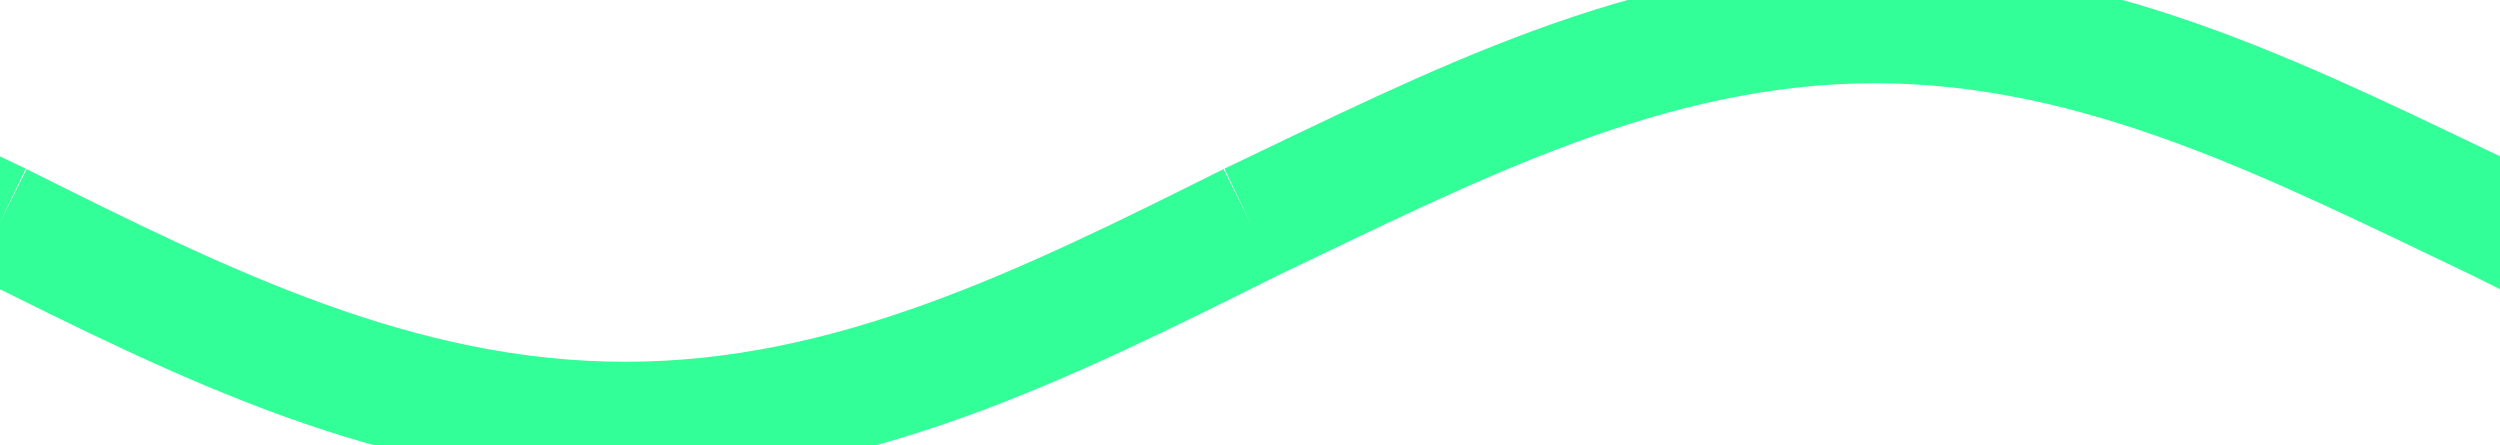
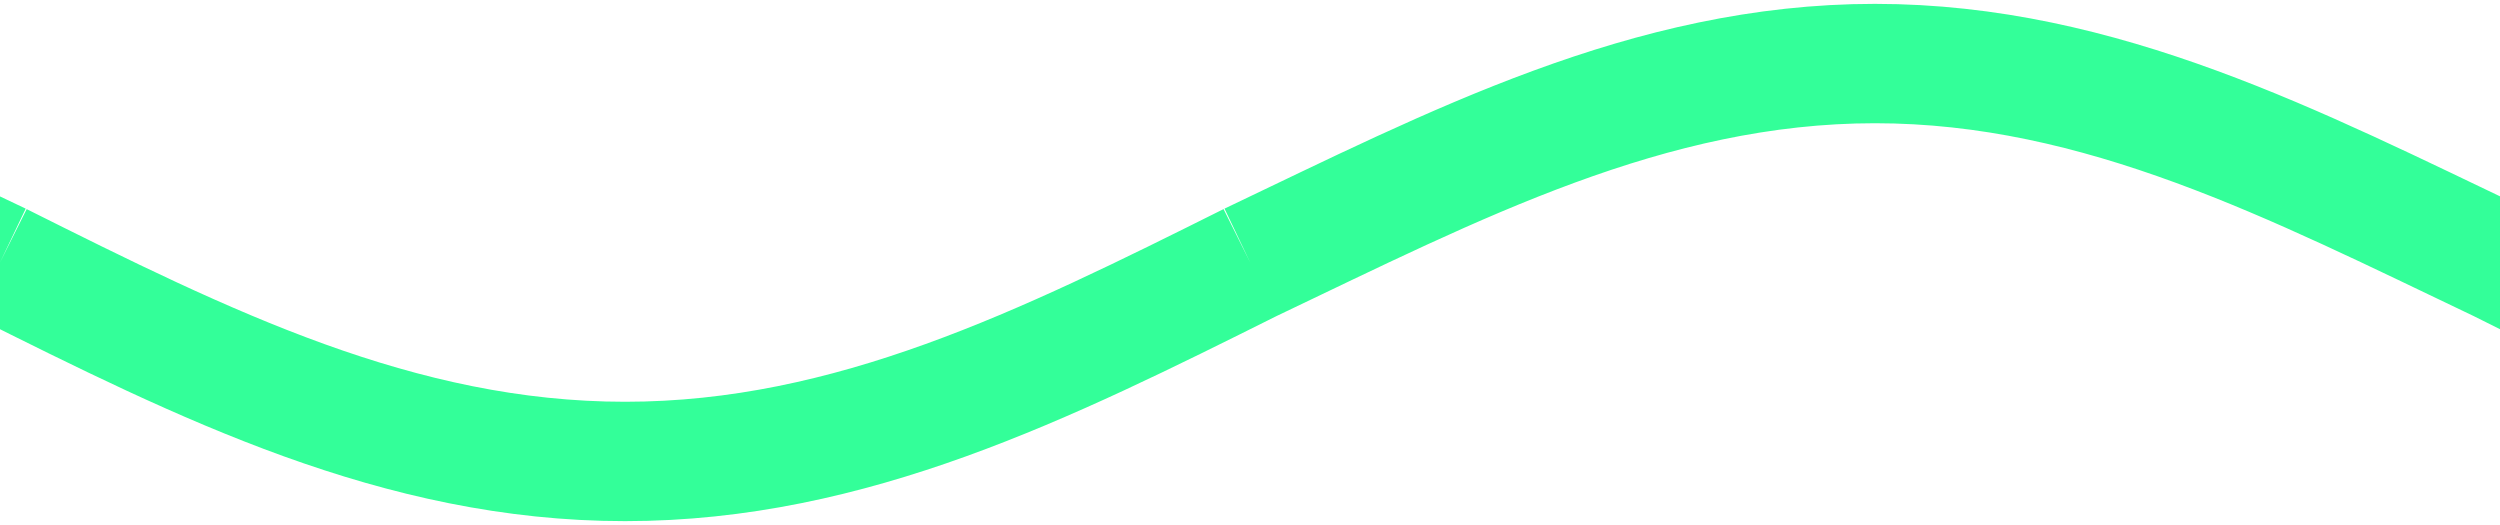
- <svg xmlns="http://www.w3.org/2000/svg" width="500" height="89" viewBox="0 0 6.283 1">
+ <svg xmlns="http://www.w3.org/2000/svg" width="500" height="105" viewBox="0 0 6.283 1">
  <path d="     M -3.142 0.5     C -1.002 0, -0.512 0.256, 0 0.5     M 0 0.5     C 0.512 0.756, 1.002 1, 1.571 1     C 2.139 1, 2.629 0.756, 3.142 0.5     M 3.142 0.5     C 3.654 0.256, 4.144 0, 4.712 0     C 5.281 0, 5.771 0.256, 6.283 0.5     M 6.283 0.5     C 6.795 0.756, 7.285 1, 7.853 1   " fill="none" stroke="#33ff99" stroke-width="0.3" />
</svg>
